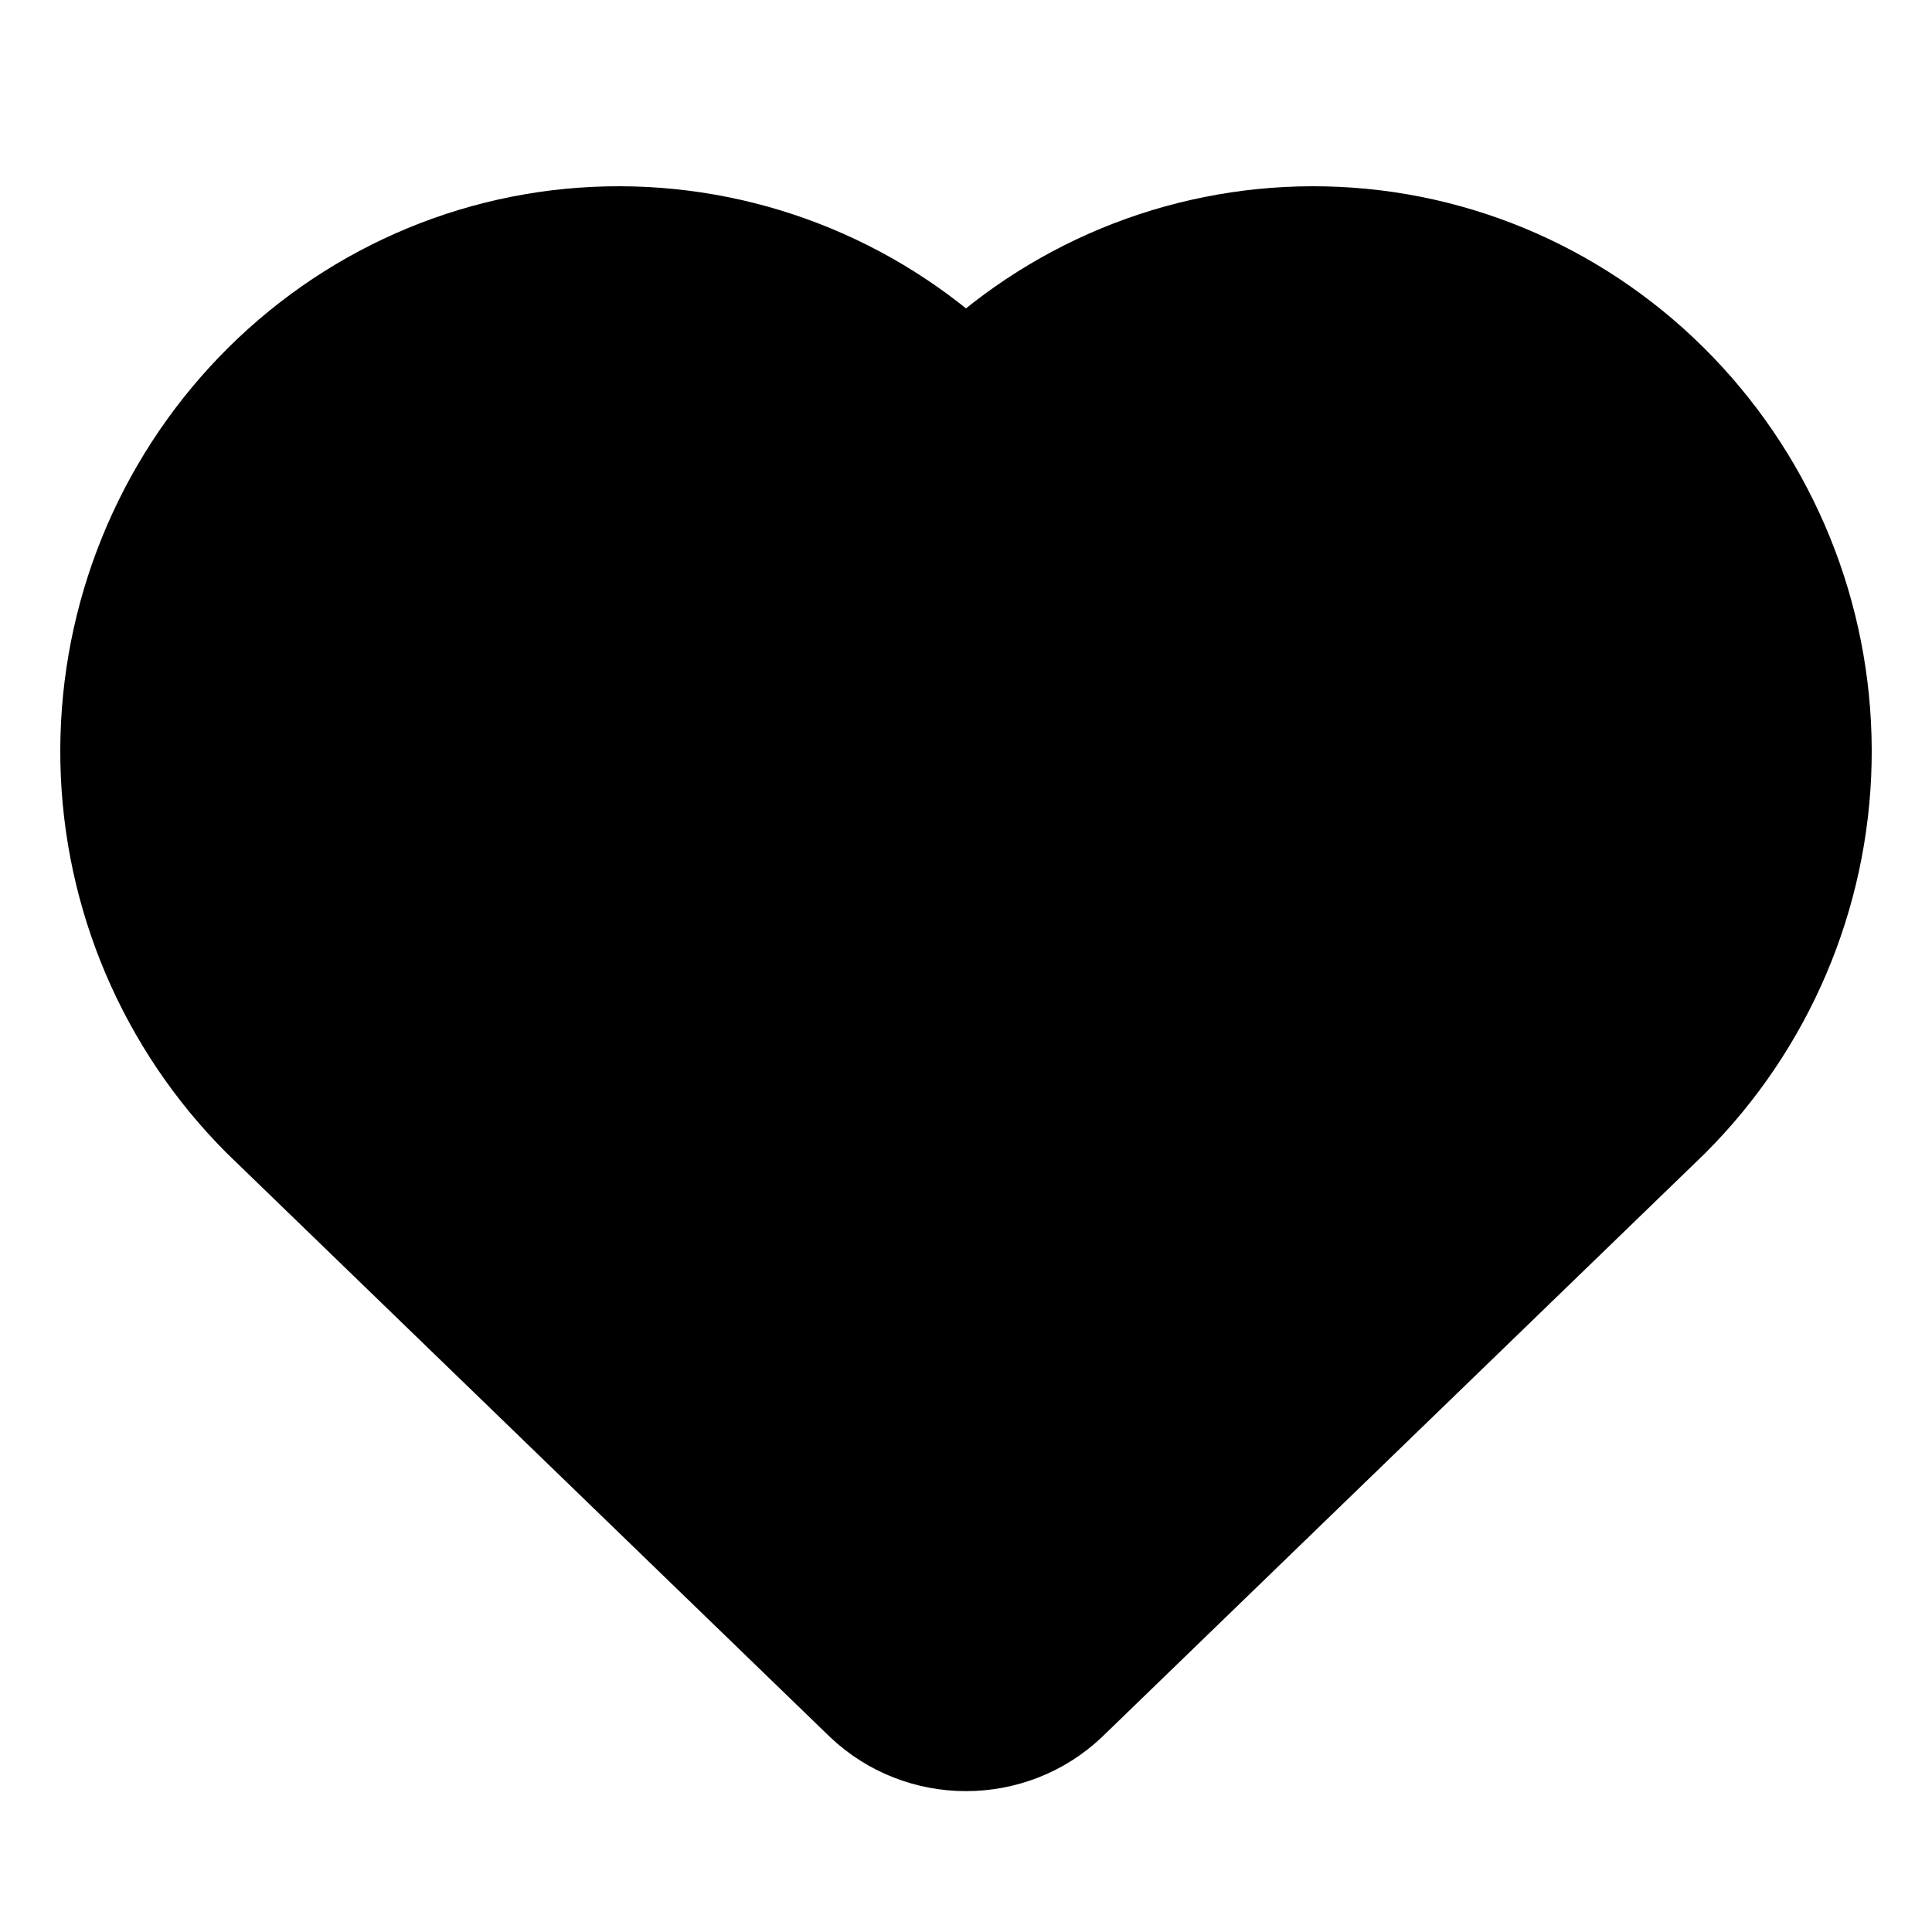
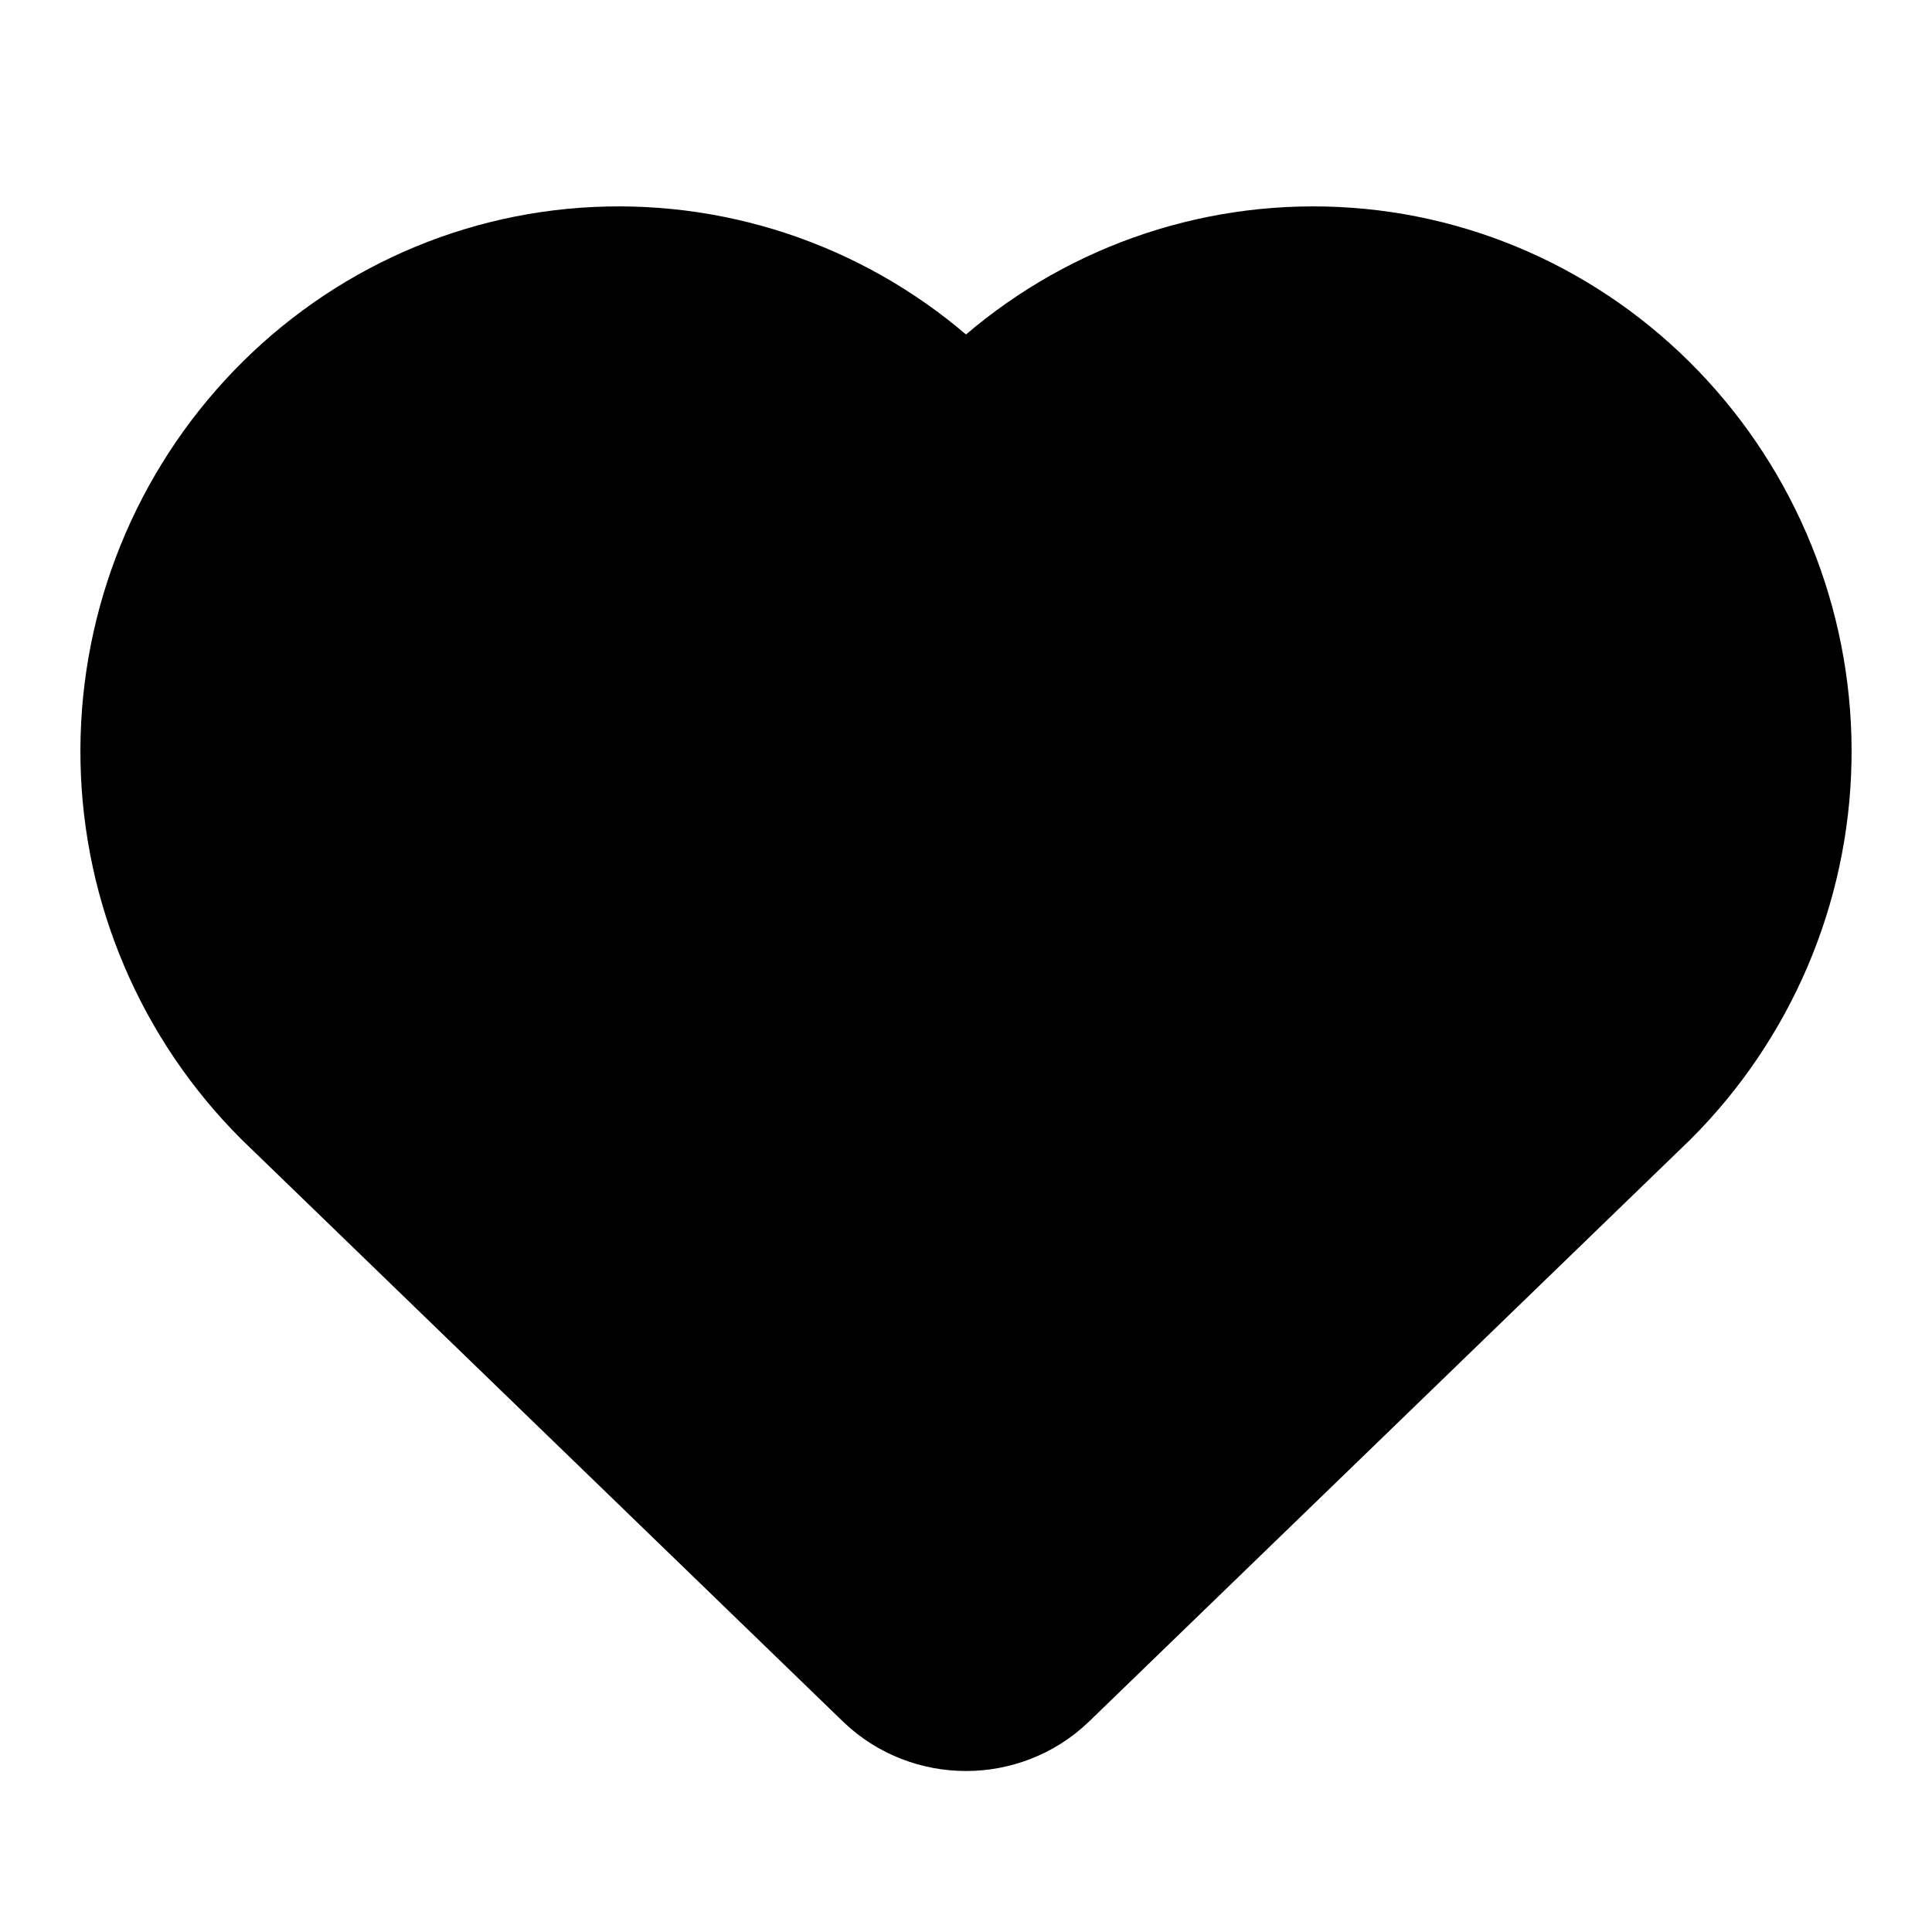
<svg xmlns="http://www.w3.org/2000/svg" width="24" height="24" viewBox="0 0 24 24" fill="none">
-   <path d="M12 21C11.7 21 11.4 20.89 11.17 20.67L3.7 13.44C2.64 12.38 2.03 10.95 2 9.45C1.97 7.95 2.52 6.5 3.53 5.4C4.54 4.3 5.93 3.64 7.42 3.57C8.91 3.5 10.36 4.02 11.47 5.02L12 5.52L12.53 5.02C13.64 4.02 15.09 3.5 16.58 3.57C18.07 3.64 19.46 4.3 20.47 5.4C21.48 6.5 22.03 7.95 22 9.45C21.97 10.95 21.36 12.38 20.3 13.44L12.83 20.67C12.6 20.89 12.3 21 12 21Z" fill="currentColor" stroke="currentColor" stroke-width="2.5" stroke-linejoin="round" />
+   <path d="M12 21C11.7 21 11.4 20.89 11.17 20.67L3.7 13.44C2.64 12.38 2.03 10.95 2 9.45C1.97 7.95 2.52 6.5 3.53 5.4C4.54 4.3 5.93 3.64 7.42 3.57C8.91 3.5 10.36 4.02 11.47 5.02L12 5.52L12.53 5.02C13.64 4.02 15.09 3.5 16.58 3.57C18.07 3.64 19.46 4.3 20.47 5.4C21.48 6.5 22.03 7.95 22 9.45C21.97 10.95 21.36 12.38 20.3 13.44L12.83 20.67C12.6 20.89 12.3 21 12 21Z" fill="currentColor" stroke="currentColor" stroke-width="2.0" stroke-linejoin="round" />
</svg>
